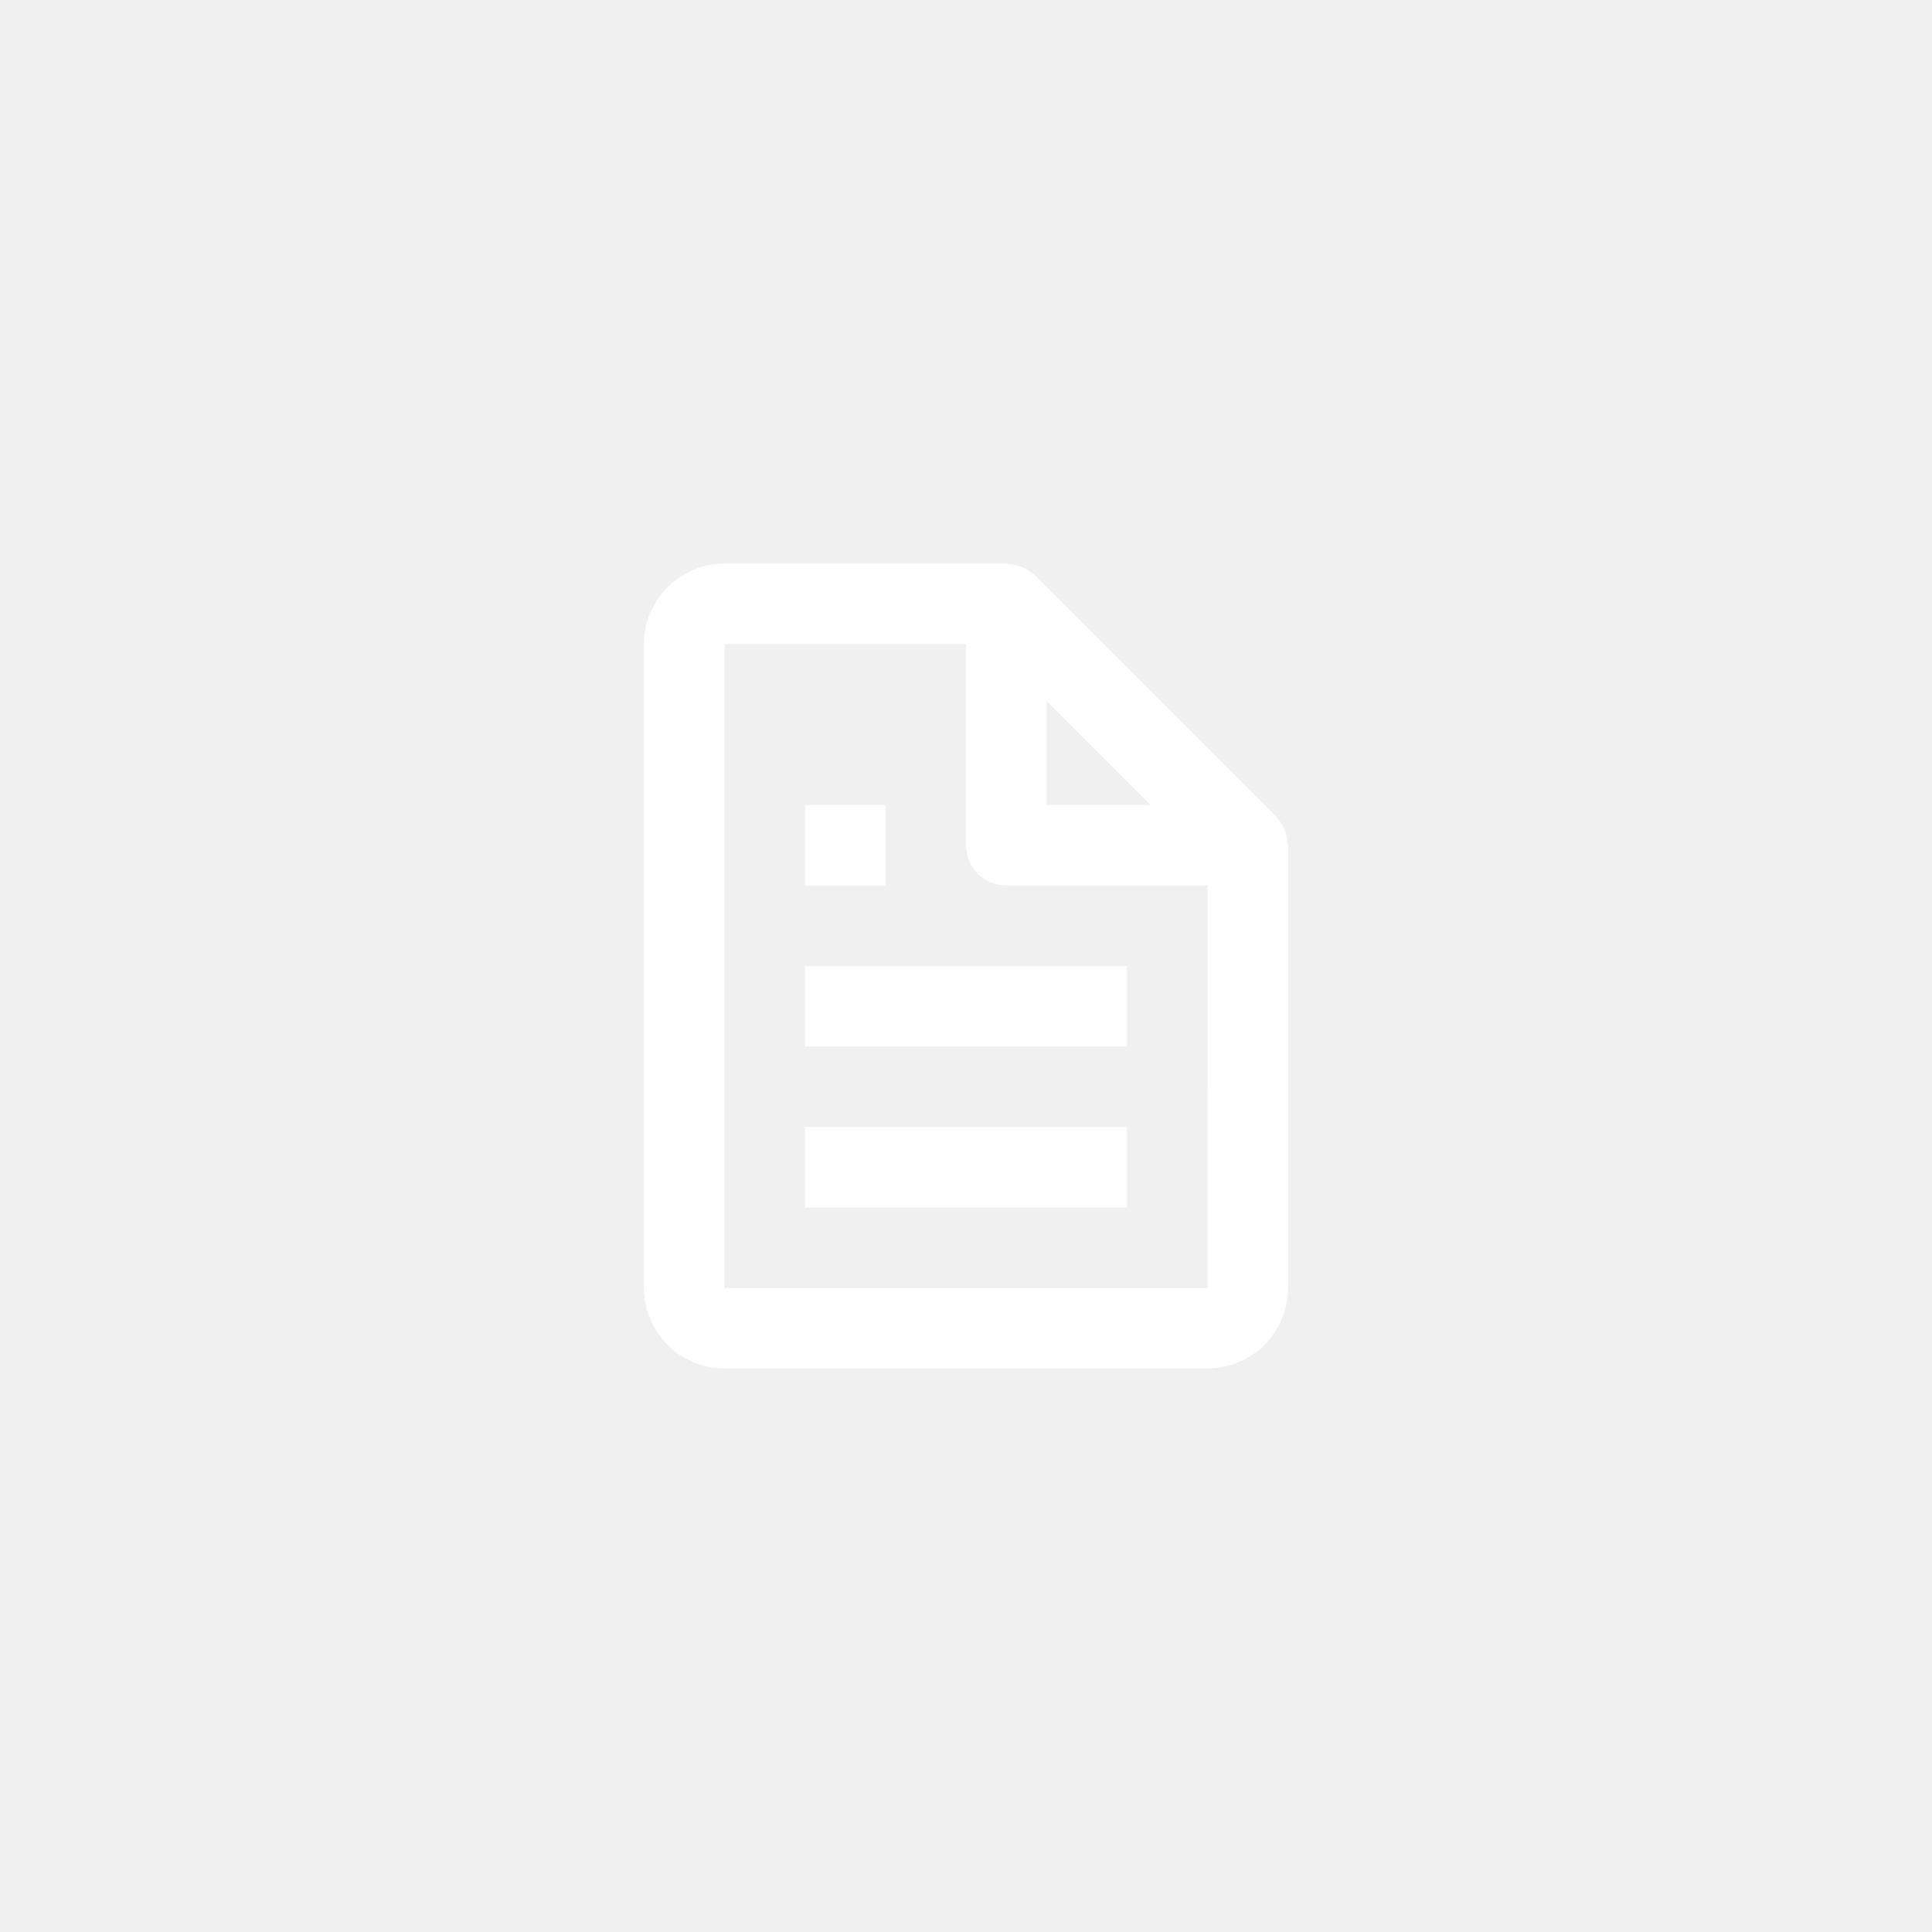
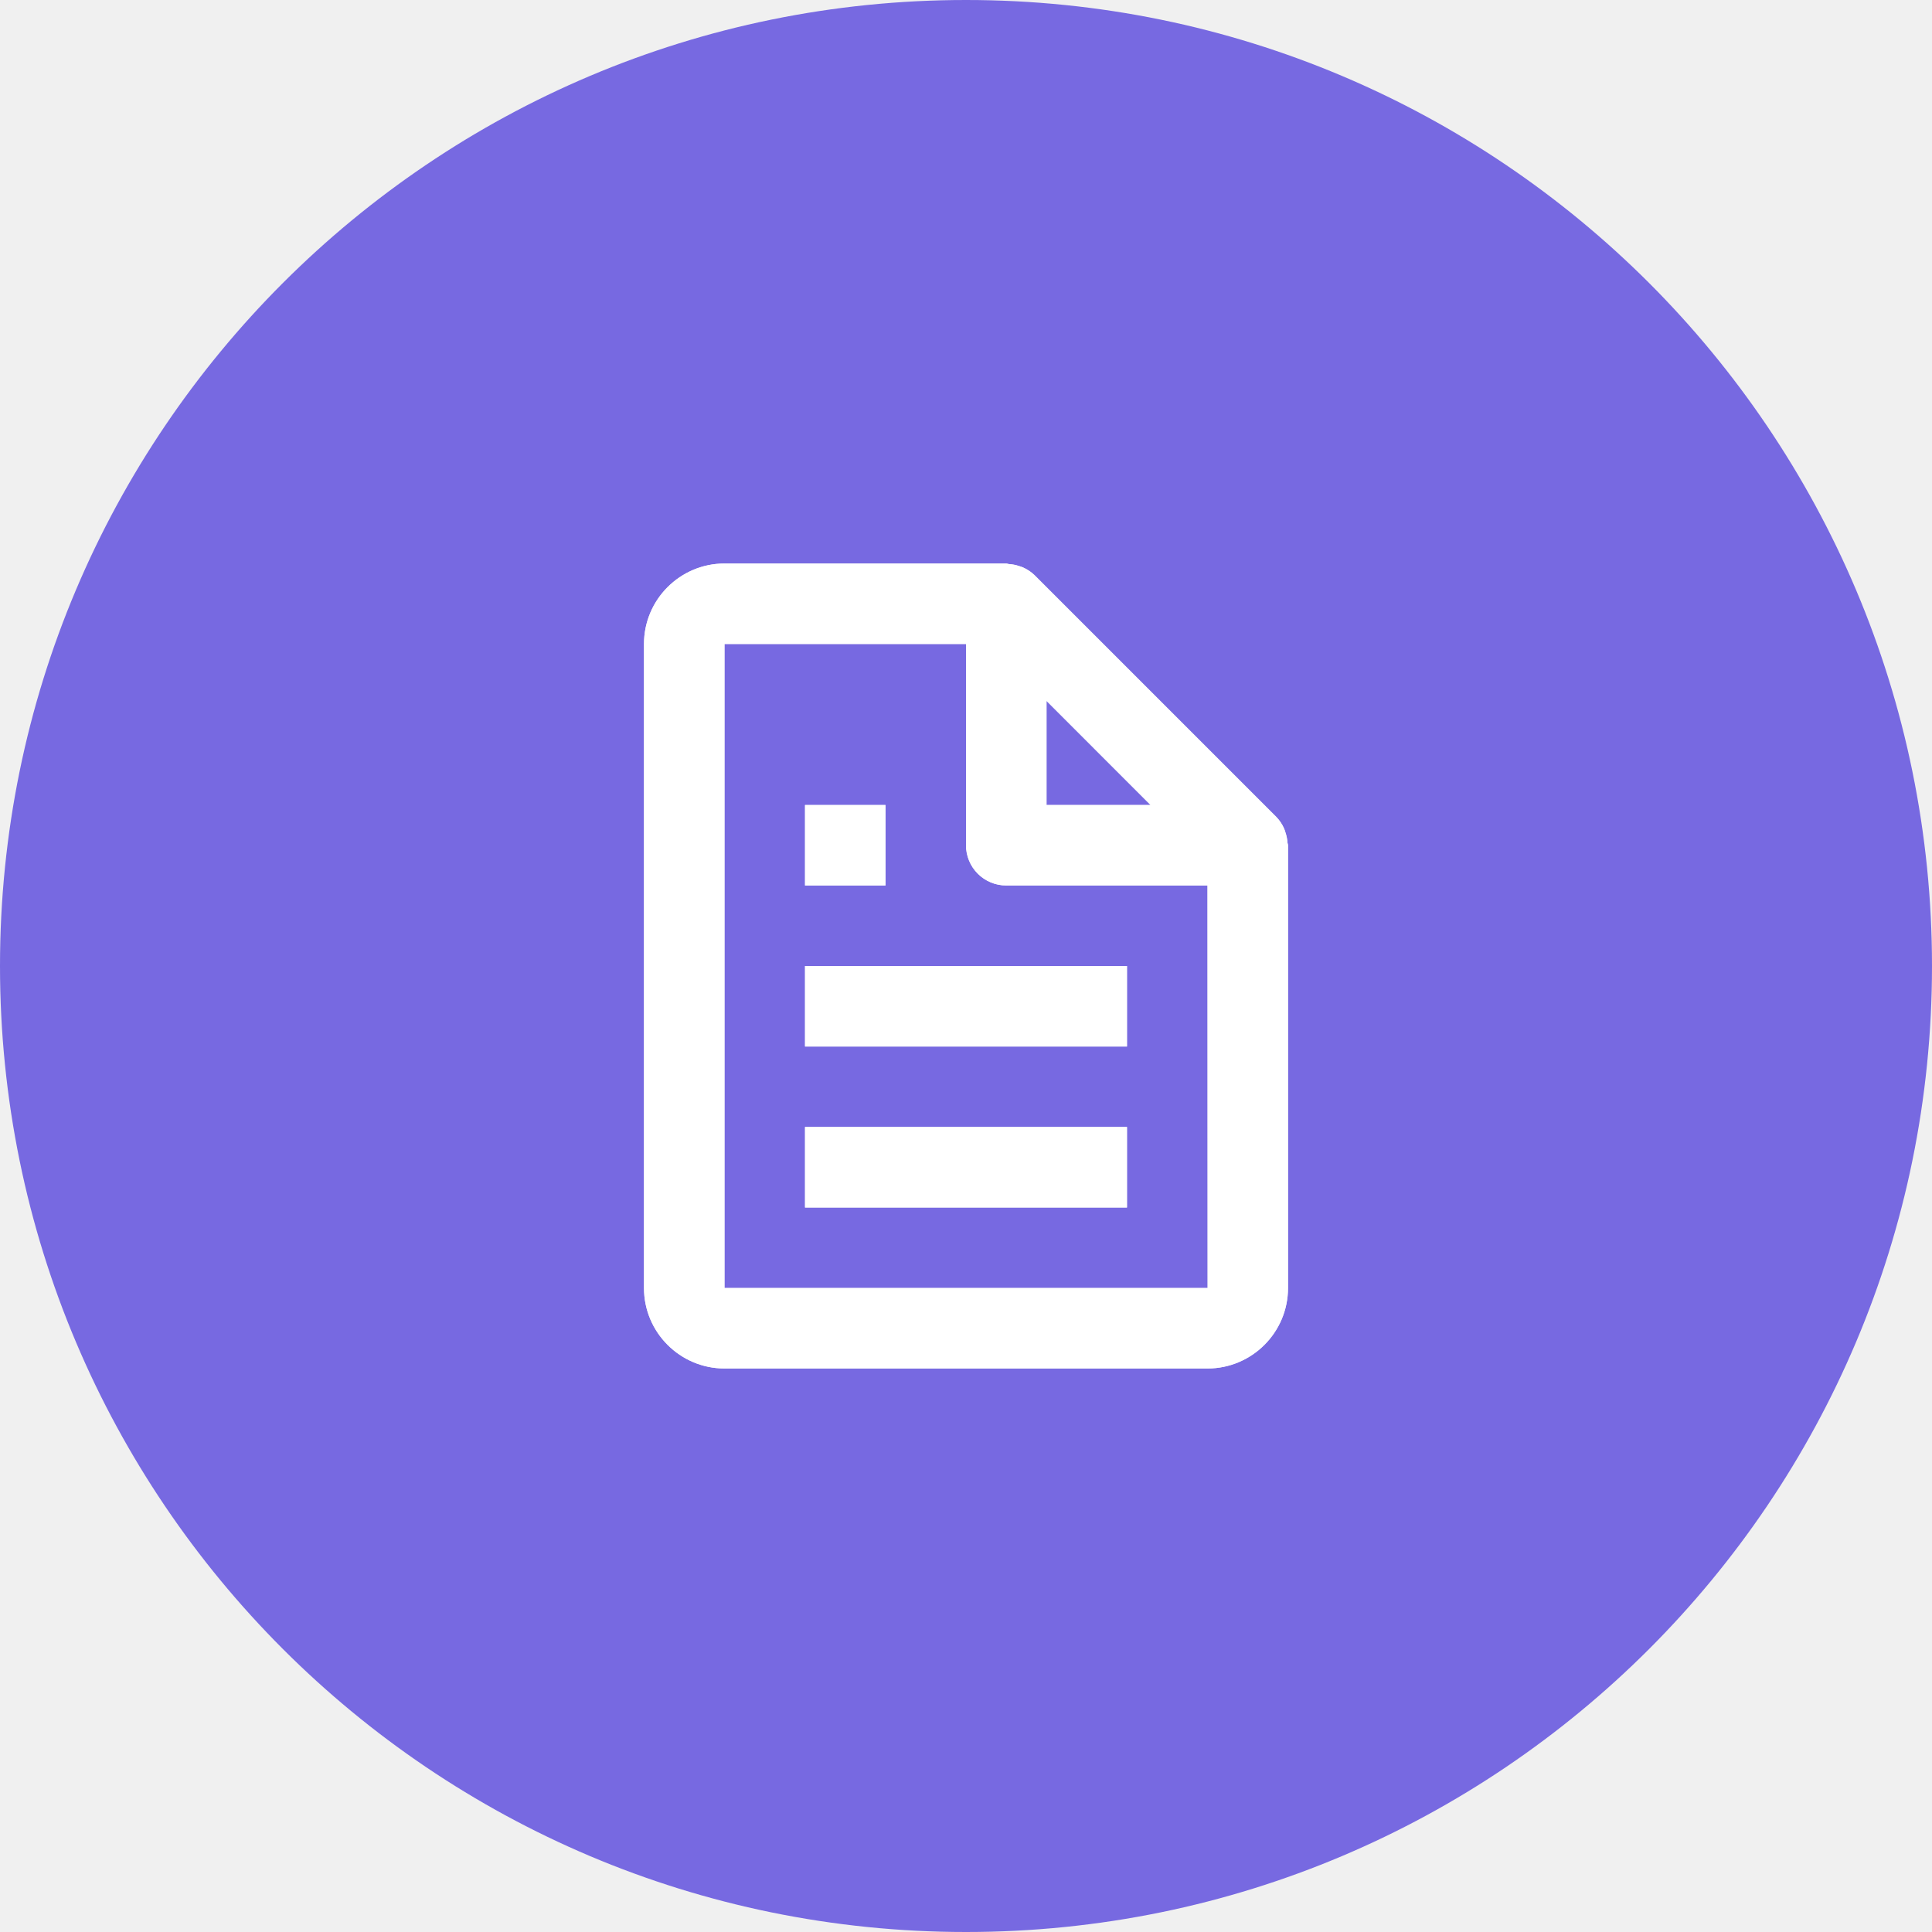
<svg xmlns="http://www.w3.org/2000/svg" width="37" height="37" viewBox="0 0 37 37" fill="none">
+   <path fill-rule="evenodd" clip-rule="evenodd" d="M18.5 12.333V16.188C18.5 16.392 18.581 16.588 18.726 16.733C18.87 16.877 19.066 16.958 19.271 16.958H23.125L23.127 24.667H13.875V12.333H18.5ZM15.417 21.583V23.125H21.583V21.583H15.417ZM15.417 18.5V20.042H21.583V18.5H15.417ZM15.417 15.417V16.958H16.958V15.417H15.417Z" fill="#7769E1" />
+   <path d="M22.035 15.417H20.042V13.423L22.035 15.417Z" fill="#7769E1" />
+   <path fill-rule="evenodd" clip-rule="evenodd" d="M18.5 0C28.717 0 37 8.283 37 18.5C37 28.717 28.717 37 18.5 37C8.283 37 0 28.717 0 18.5C0 8.283 8.283 0 18.5 0ZM13.875 10.792C13.025 10.792 12.333 11.483 12.333 12.333V24.667C12.333 25.517 13.025 26.208 13.875 26.208H23.125C23.975 26.208 24.667 25.517 24.667 24.667V16.188C24.667 16.171 24.659 16.157 24.657 16.14C24.653 16.072 24.639 16.004 24.617 15.94C24.61 15.915 24.602 15.891 24.592 15.868C24.556 15.785 24.504 15.708 24.441 15.643L19.816 11.018C19.75 10.954 19.674 10.903 19.59 10.866C19.567 10.855 19.542 10.85 19.518 10.841C19.453 10.819 19.386 10.806 19.317 10.802C19.302 10.8 19.287 10.792 19.271 10.792H13.875Z" fill="#7769E1" />
  <path fill-rule="evenodd" clip-rule="evenodd" d="M13.875 10.792C13.025 10.792 12.333 11.483 12.333 12.333V24.667C12.333 25.517 13.025 26.208 13.875 26.208H23.125C23.975 26.208 24.667 25.517 24.667 24.667V16.188C24.667 16.171 24.659 16.157 24.657 16.14C24.653 16.072 24.639 16.004 24.617 15.94C24.61 15.915 24.602 15.891 24.592 15.868C24.556 15.785 24.504 15.708 24.441 15.643L19.816 11.018C19.75 10.954 19.674 10.903 19.59 10.866C19.567 10.855 19.542 10.85 19.518 10.841C19.453 10.819 19.386 10.806 19.317 10.802C19.302 10.8 19.287 10.792 19.271 10.792H13.875ZM18.5 16.188V12.333H13.875V24.667H23.127L23.125 16.958H19.271C19.066 16.958 18.87 16.877 18.726 16.733C18.581 16.588 18.5 16.392 18.5 16.188ZM20.042 15.417H22.035L20.042 13.423V15.417Z" fill="white" />
  <path d="M15.417 15.417V16.958H16.958V15.417H15.417Z" fill="white" />
  <path d="M15.417 18.5V20.042H21.583V18.5H15.417Z" fill="white" />
  <path d="M15.417 21.583V23.125H21.583V21.583H15.417Z" fill="white" />
</svg>
